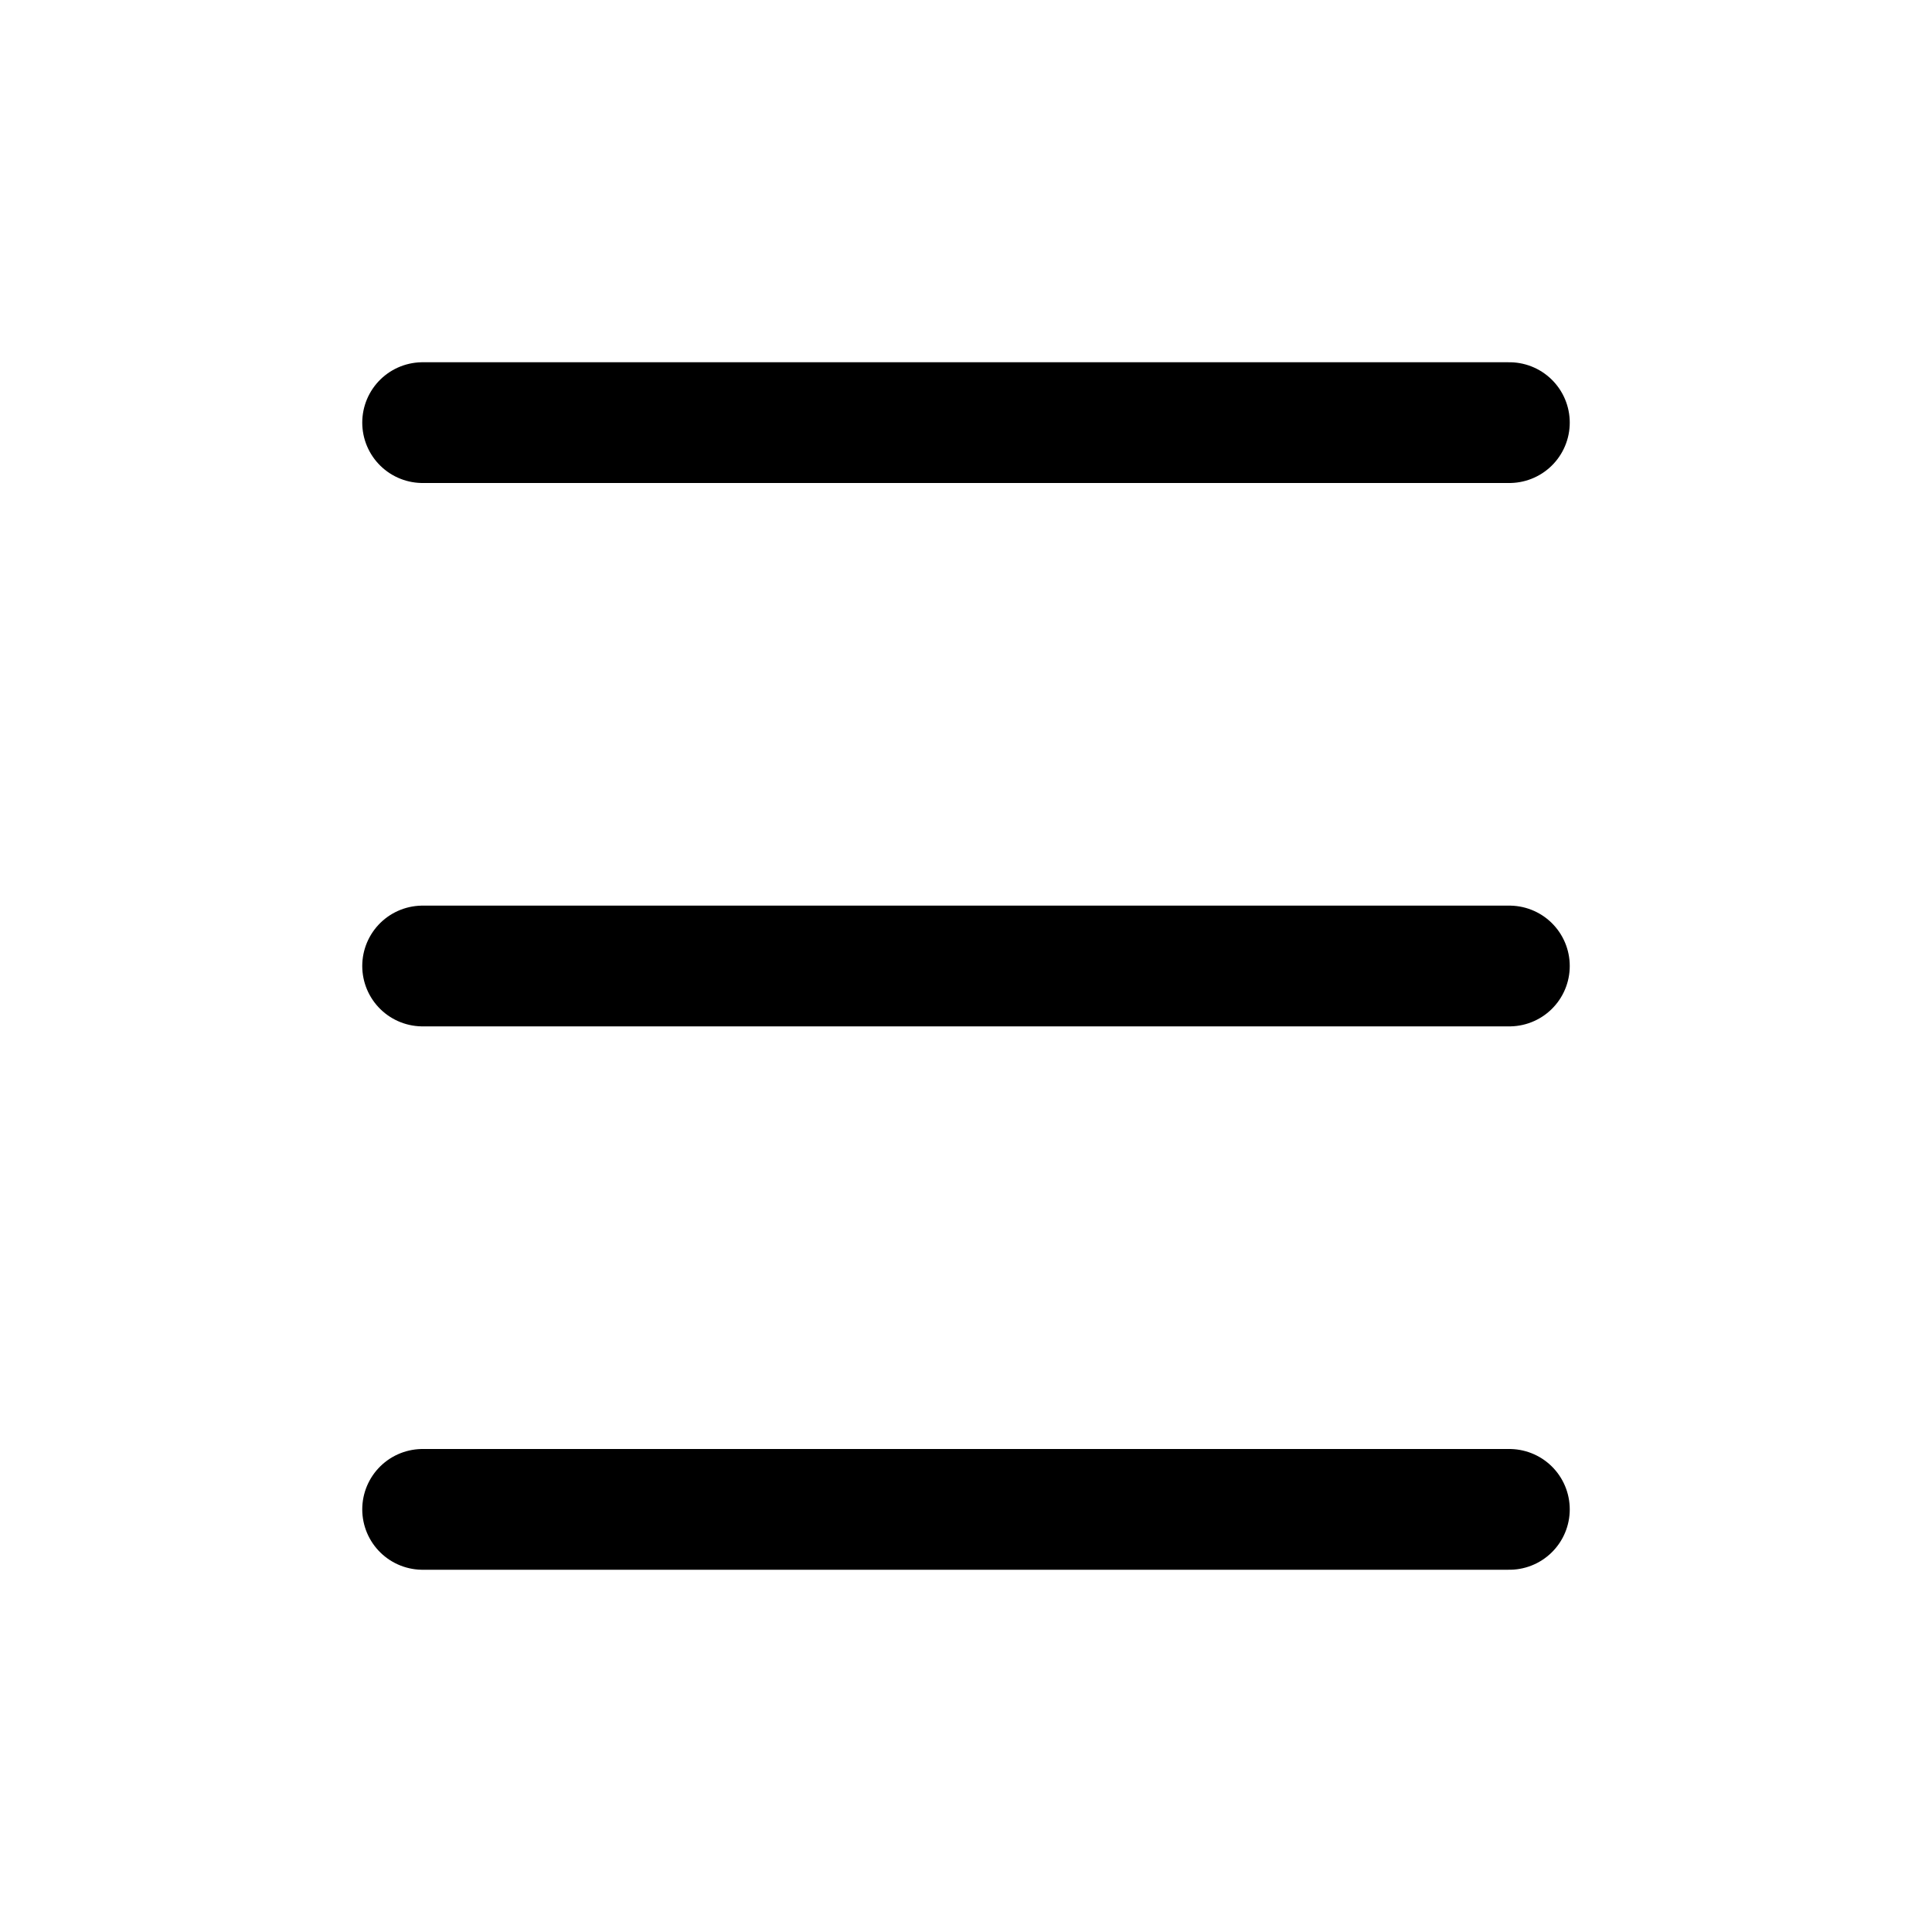
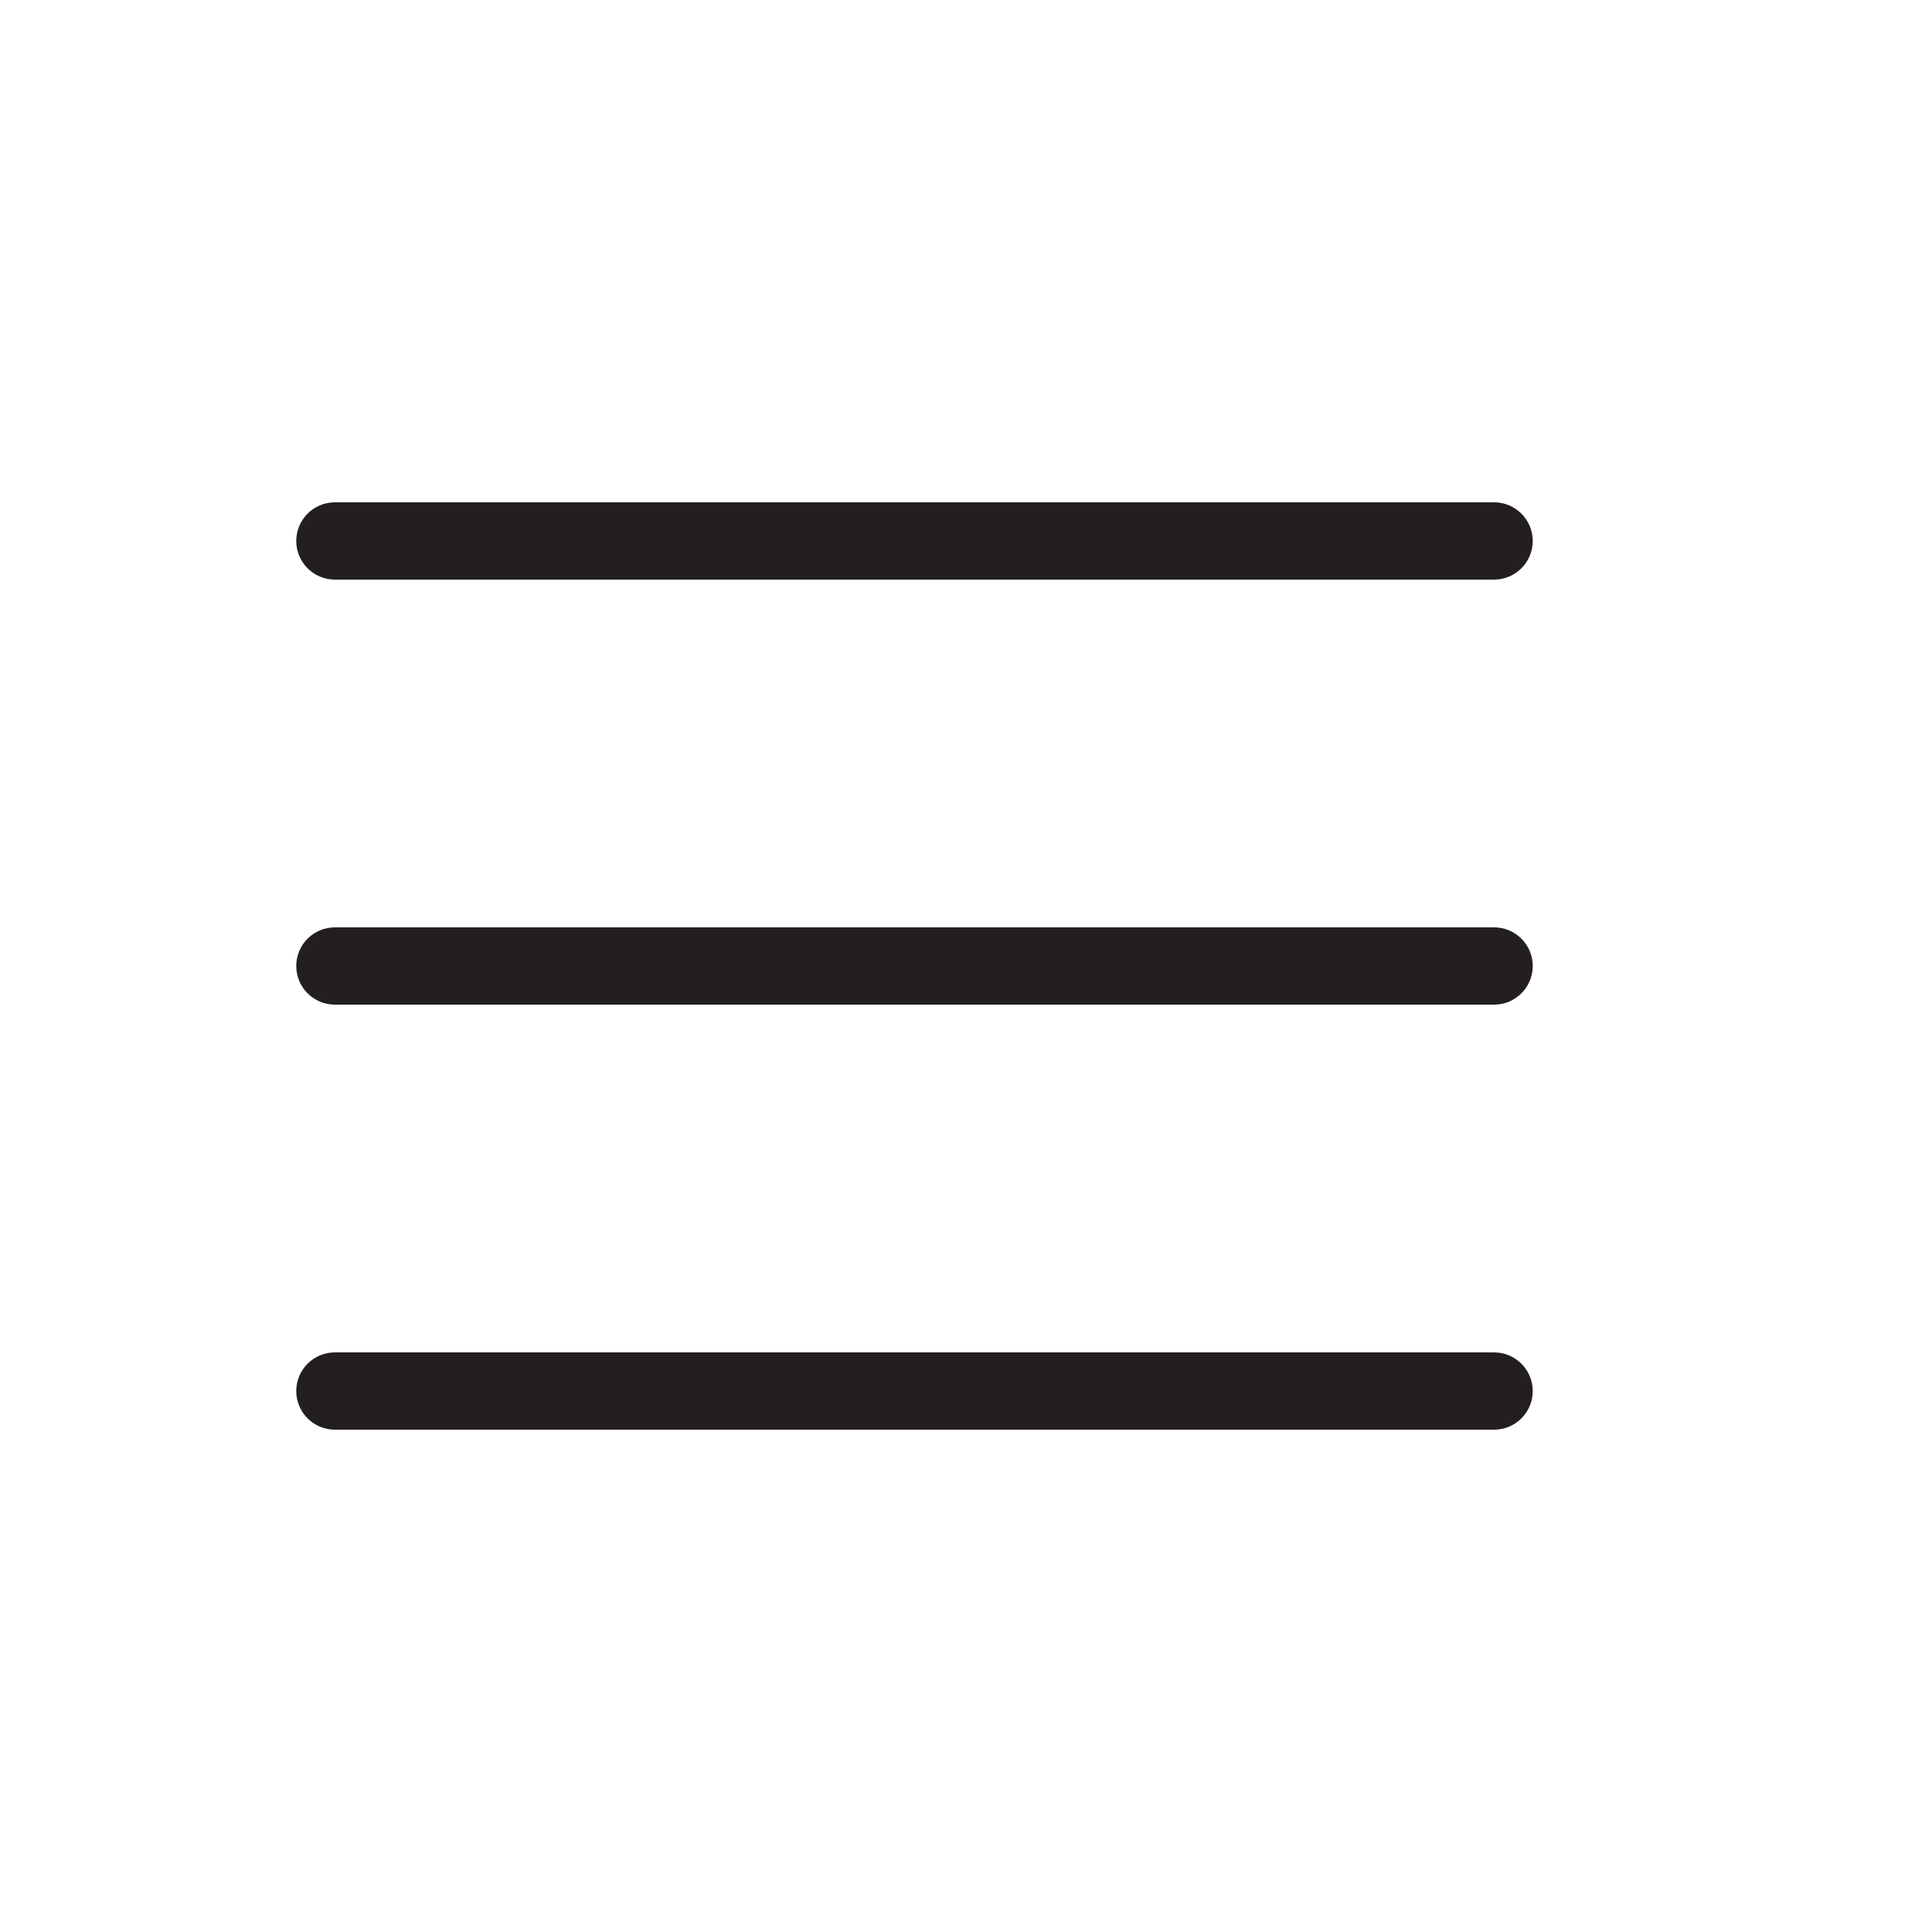
- <svg xmlns="http://www.w3.org/2000/svg" width="35px" height="35px" viewBox="0 0 32 32" enable-background="new 0 0 32 32" id="Editable-line" version="1.1" xml:space="preserve">
-   <line fill="none" id="XMLID_103_" stroke="#000000" stroke-linecap="round" stroke-linejoin="round" stroke-miterlimit="10" stroke-width="2" x1="7" x2="25" y1="16" y2="16" />
-   <line fill="none" id="XMLID_102_" stroke="#000000" stroke-linecap="round" stroke-linejoin="round" stroke-miterlimit="10" stroke-width="2" x1="7" x2="25" y1="25" y2="25" />
-   <line fill="none" id="XMLID_101_" stroke="#000000" stroke-linecap="round" stroke-linejoin="round" stroke-miterlimit="10" stroke-width="2" x1="7" x2="25" y1="7" y2="7" />
+ <svg xmlns="http://www.w3.org/2000/svg" width="40px" height="40px" viewBox="0 0 50 50" id="hamburger-menu">
+   <path fill="#231F20" d="M8.667 15h30a1 1 0 100-2h-30a1 1 0 100 2zM8.667 37h30a1 1 0 100-2h-30a1 1 0 100 2zM8.667 26h30a1 1 0 100-2h-30a1 1 0 100 2z" />
</svg>
